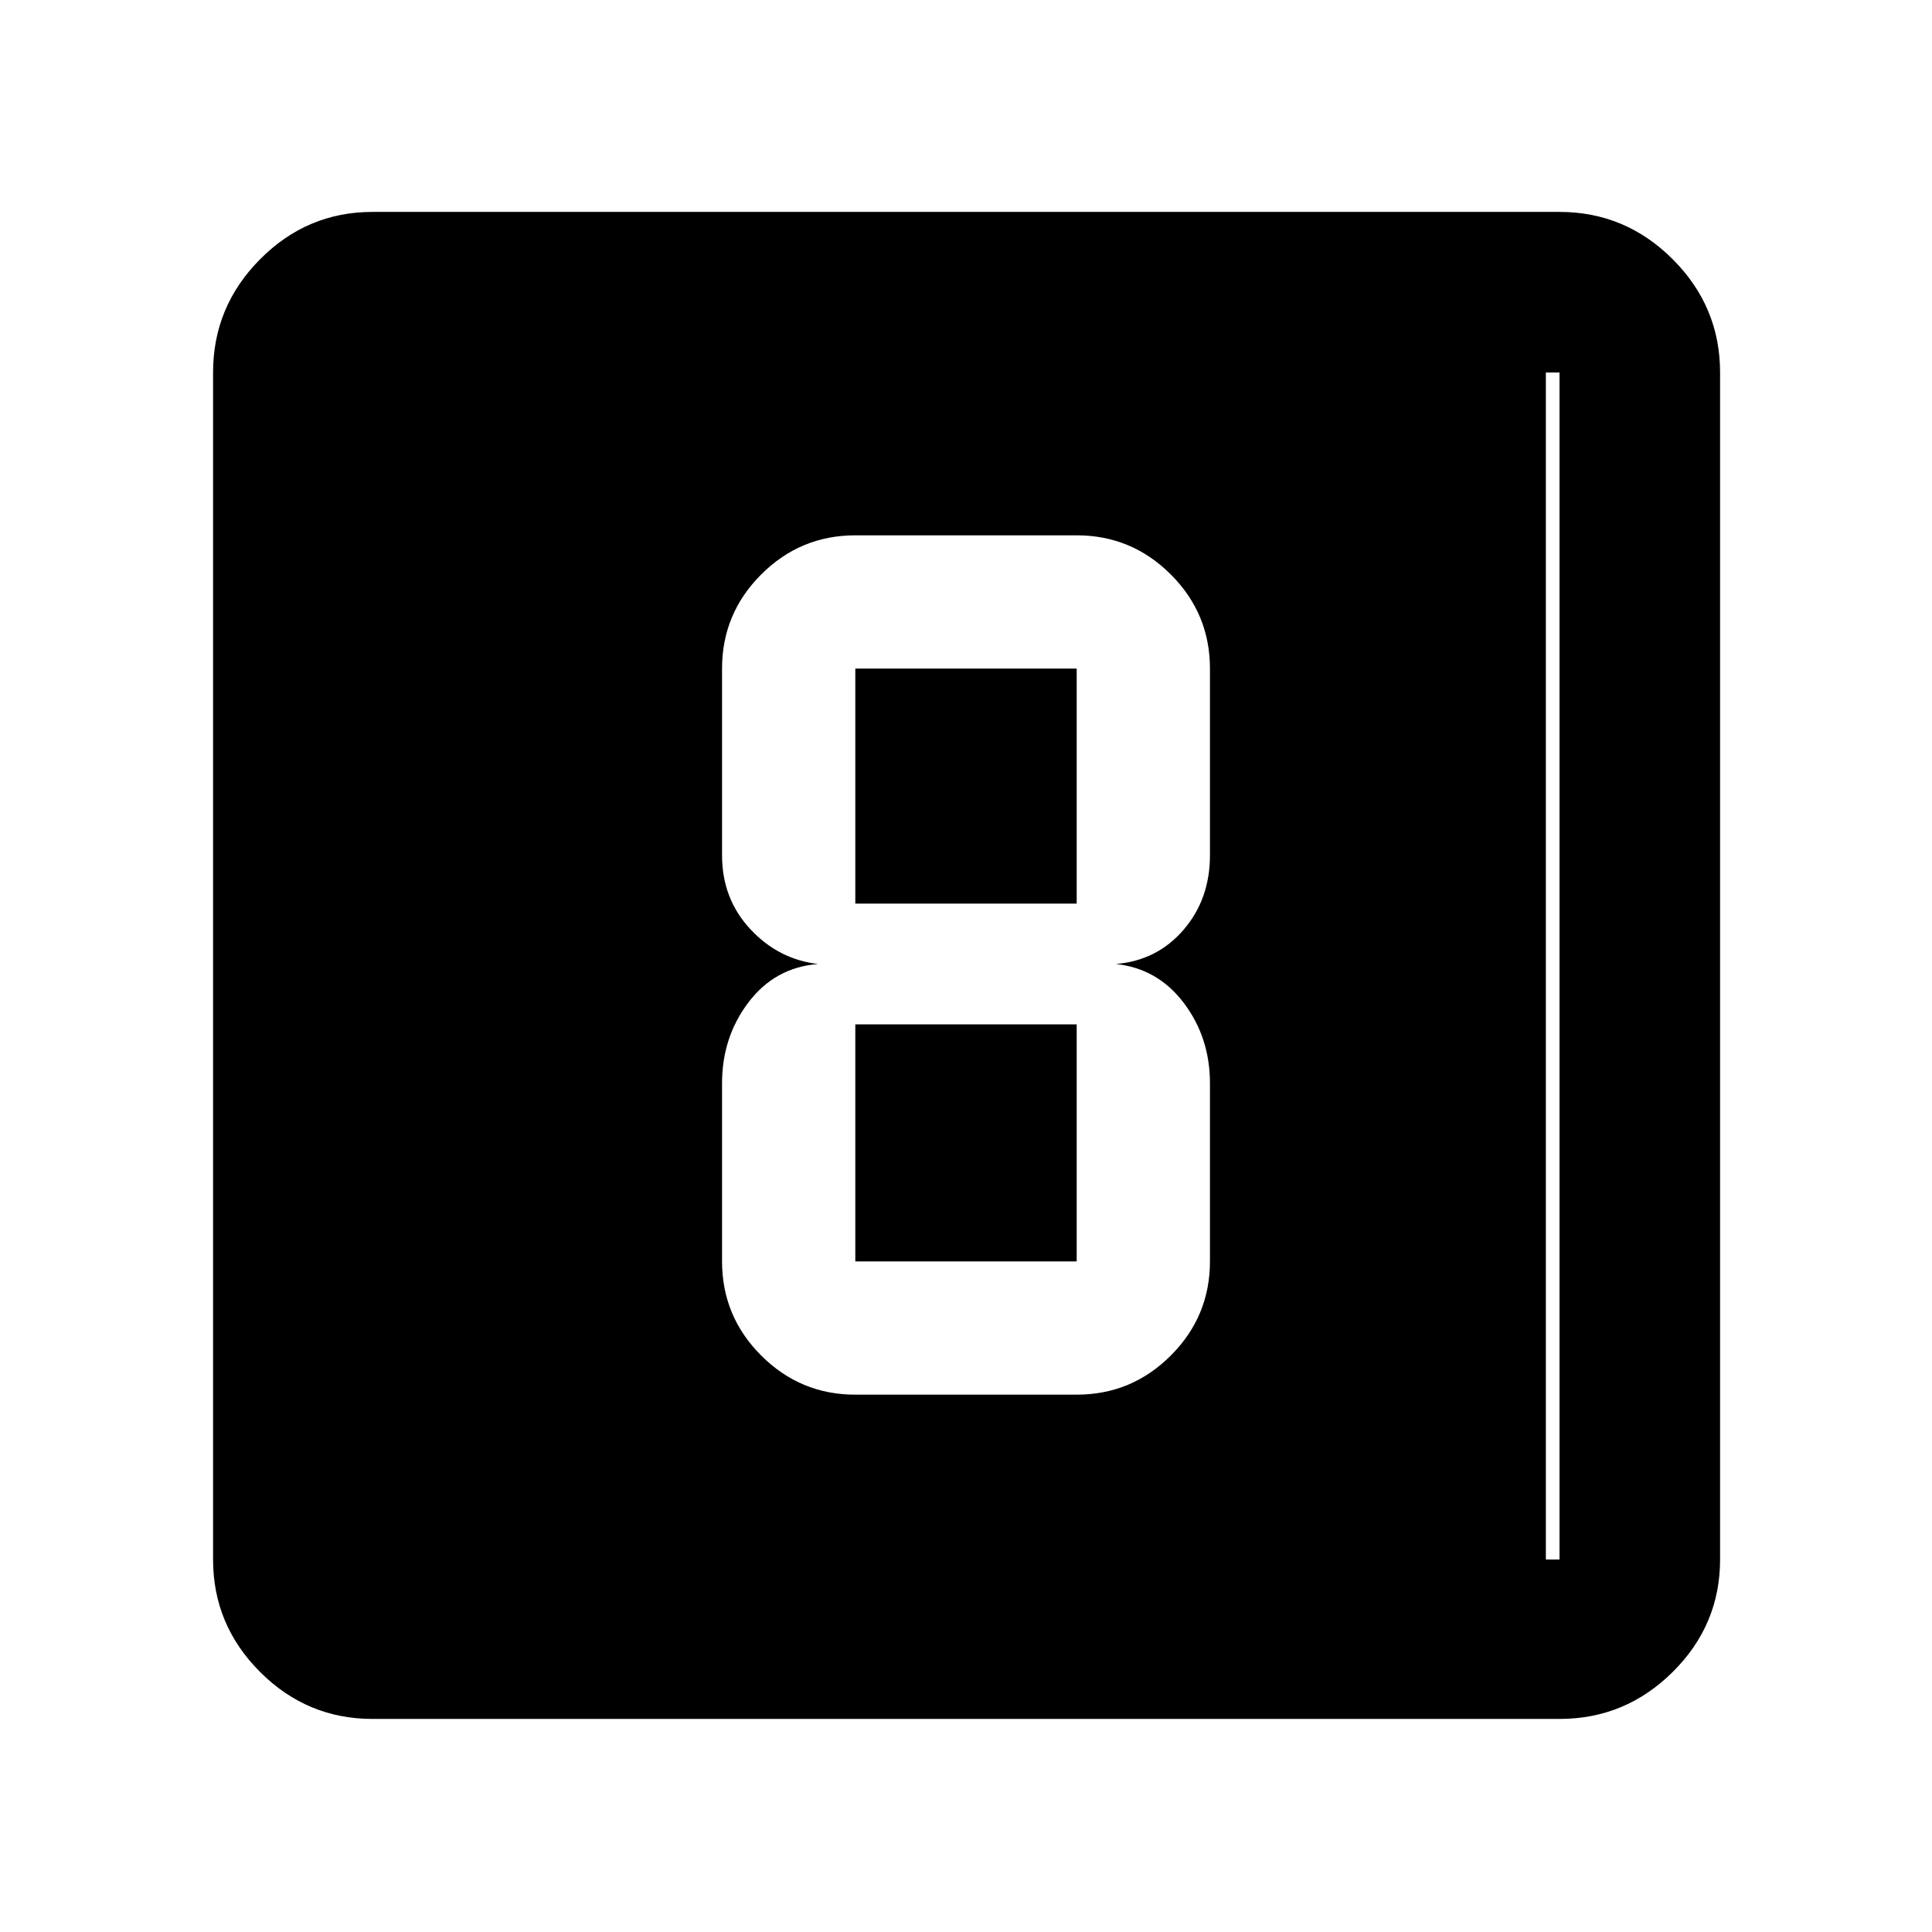
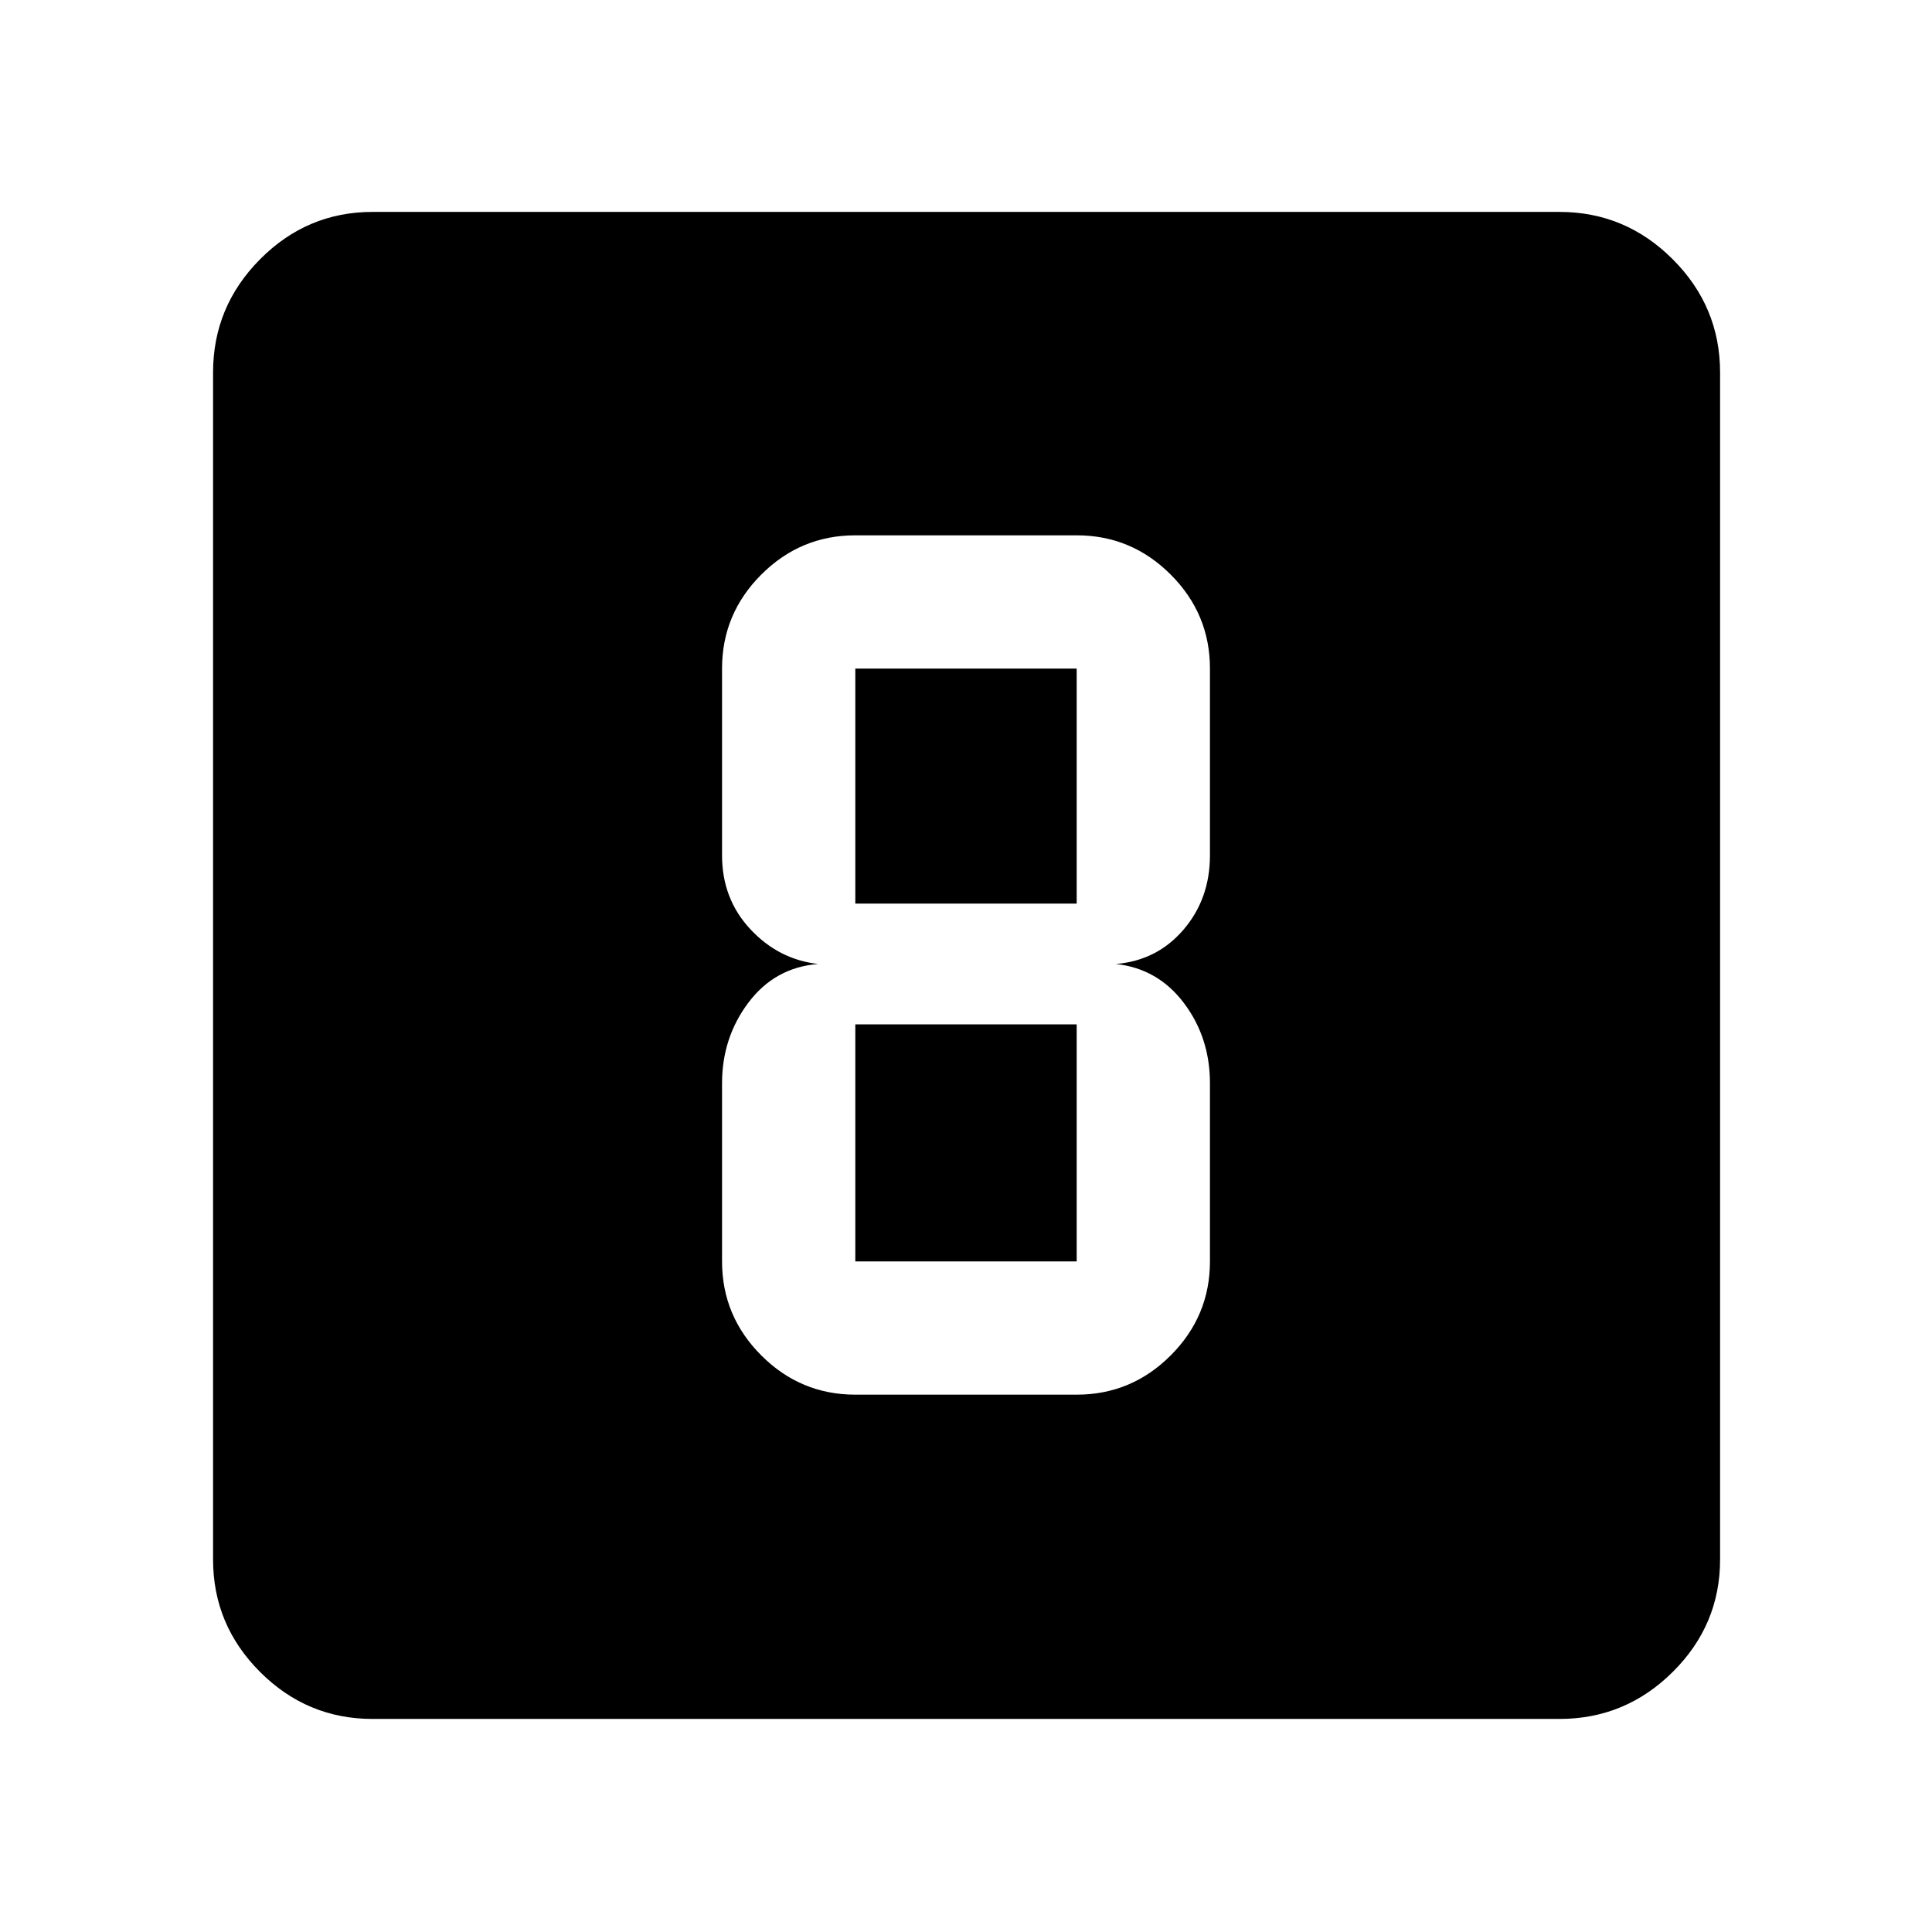
<svg xmlns="http://www.w3.org/2000/svg" viewBox="0 -960 960 960">
-   <path d="M185.09-105.87q-32.51 0-55.87-23.35-23.35-23.36-23.35-55.87v-589.82q0-32.74 23.35-56.26 23.36-23.53 55.87-23.53h589.82q32.74 0 56.26 23.53 23.53 23.52 23.53 56.26v589.82q0 32.51-23.53 55.87-23.52 23.35-56.26 23.35H185.09Zm0-79.22h589.82v-589.82H185.09v589.82Zm0-589.82h583.04v589.82H185.09v-589.82ZM425-267h110q27.31 0 46.77-19.45 19.45-19.45 19.45-46.77v-88.51q0-22.66-12.94-39.83-12.93-17.18-33.8-19.44 20.43-1.7 33.59-16.95 13.15-15.26 13.15-37.05v-92.78q0-27.32-19.45-46.77Q562.31-694 535-694H425q-27.31 0-46.77 19.45-19.45 19.45-19.45 46.77V-535q0 21.56 14.02 36.65T406.52-481q-21.43 1.7-34.59 19.04-13.15 17.34-13.15 40.23v88.51q0 27.32 19.45 46.77Q397.69-267 425-267Zm0-360.78h110V-511H425v-116.78Zm0 294.56V-451h110v117.78H425Z" />
+   <path d="M185.09-105.87q-32.51 0-55.87-23.35-23.35-23.36-23.35-55.87v-589.82q0-32.74 23.35-56.26 23.36-23.53 55.87-23.53h589.82q32.74 0 56.26 23.53 23.53 23.52 23.53 56.26v589.82q0 32.51-23.53 55.87-23.52 23.35-56.26 23.35H185.09ZM425-267h110q27.21 0 46.71-19.5 19.51-19.51 19.51-46.72v-88.51q0-22.7-12.94-39.86-12.93-17.15-33.8-19.41 20.43-1.7 33.59-17.05 13.15-15.34 13.15-36.95v-92.78q0-27.21-19.51-46.72Q562.21-694 535-694H425q-27.21 0-46.71 19.5-19.51 19.51-19.51 46.72V-535q0 21.61 14.02 36.67 14.02 15.07 33.72 17.33-21.43 1.7-34.59 19.13-13.15 17.44-13.15 40.14v88.51q0 27.21 19.51 46.72Q397.79-267 425-267Zm0-360.78h110V-511H425v-116.78Zm0 294.56V-451h110v117.78H425Z" />
</svg>
